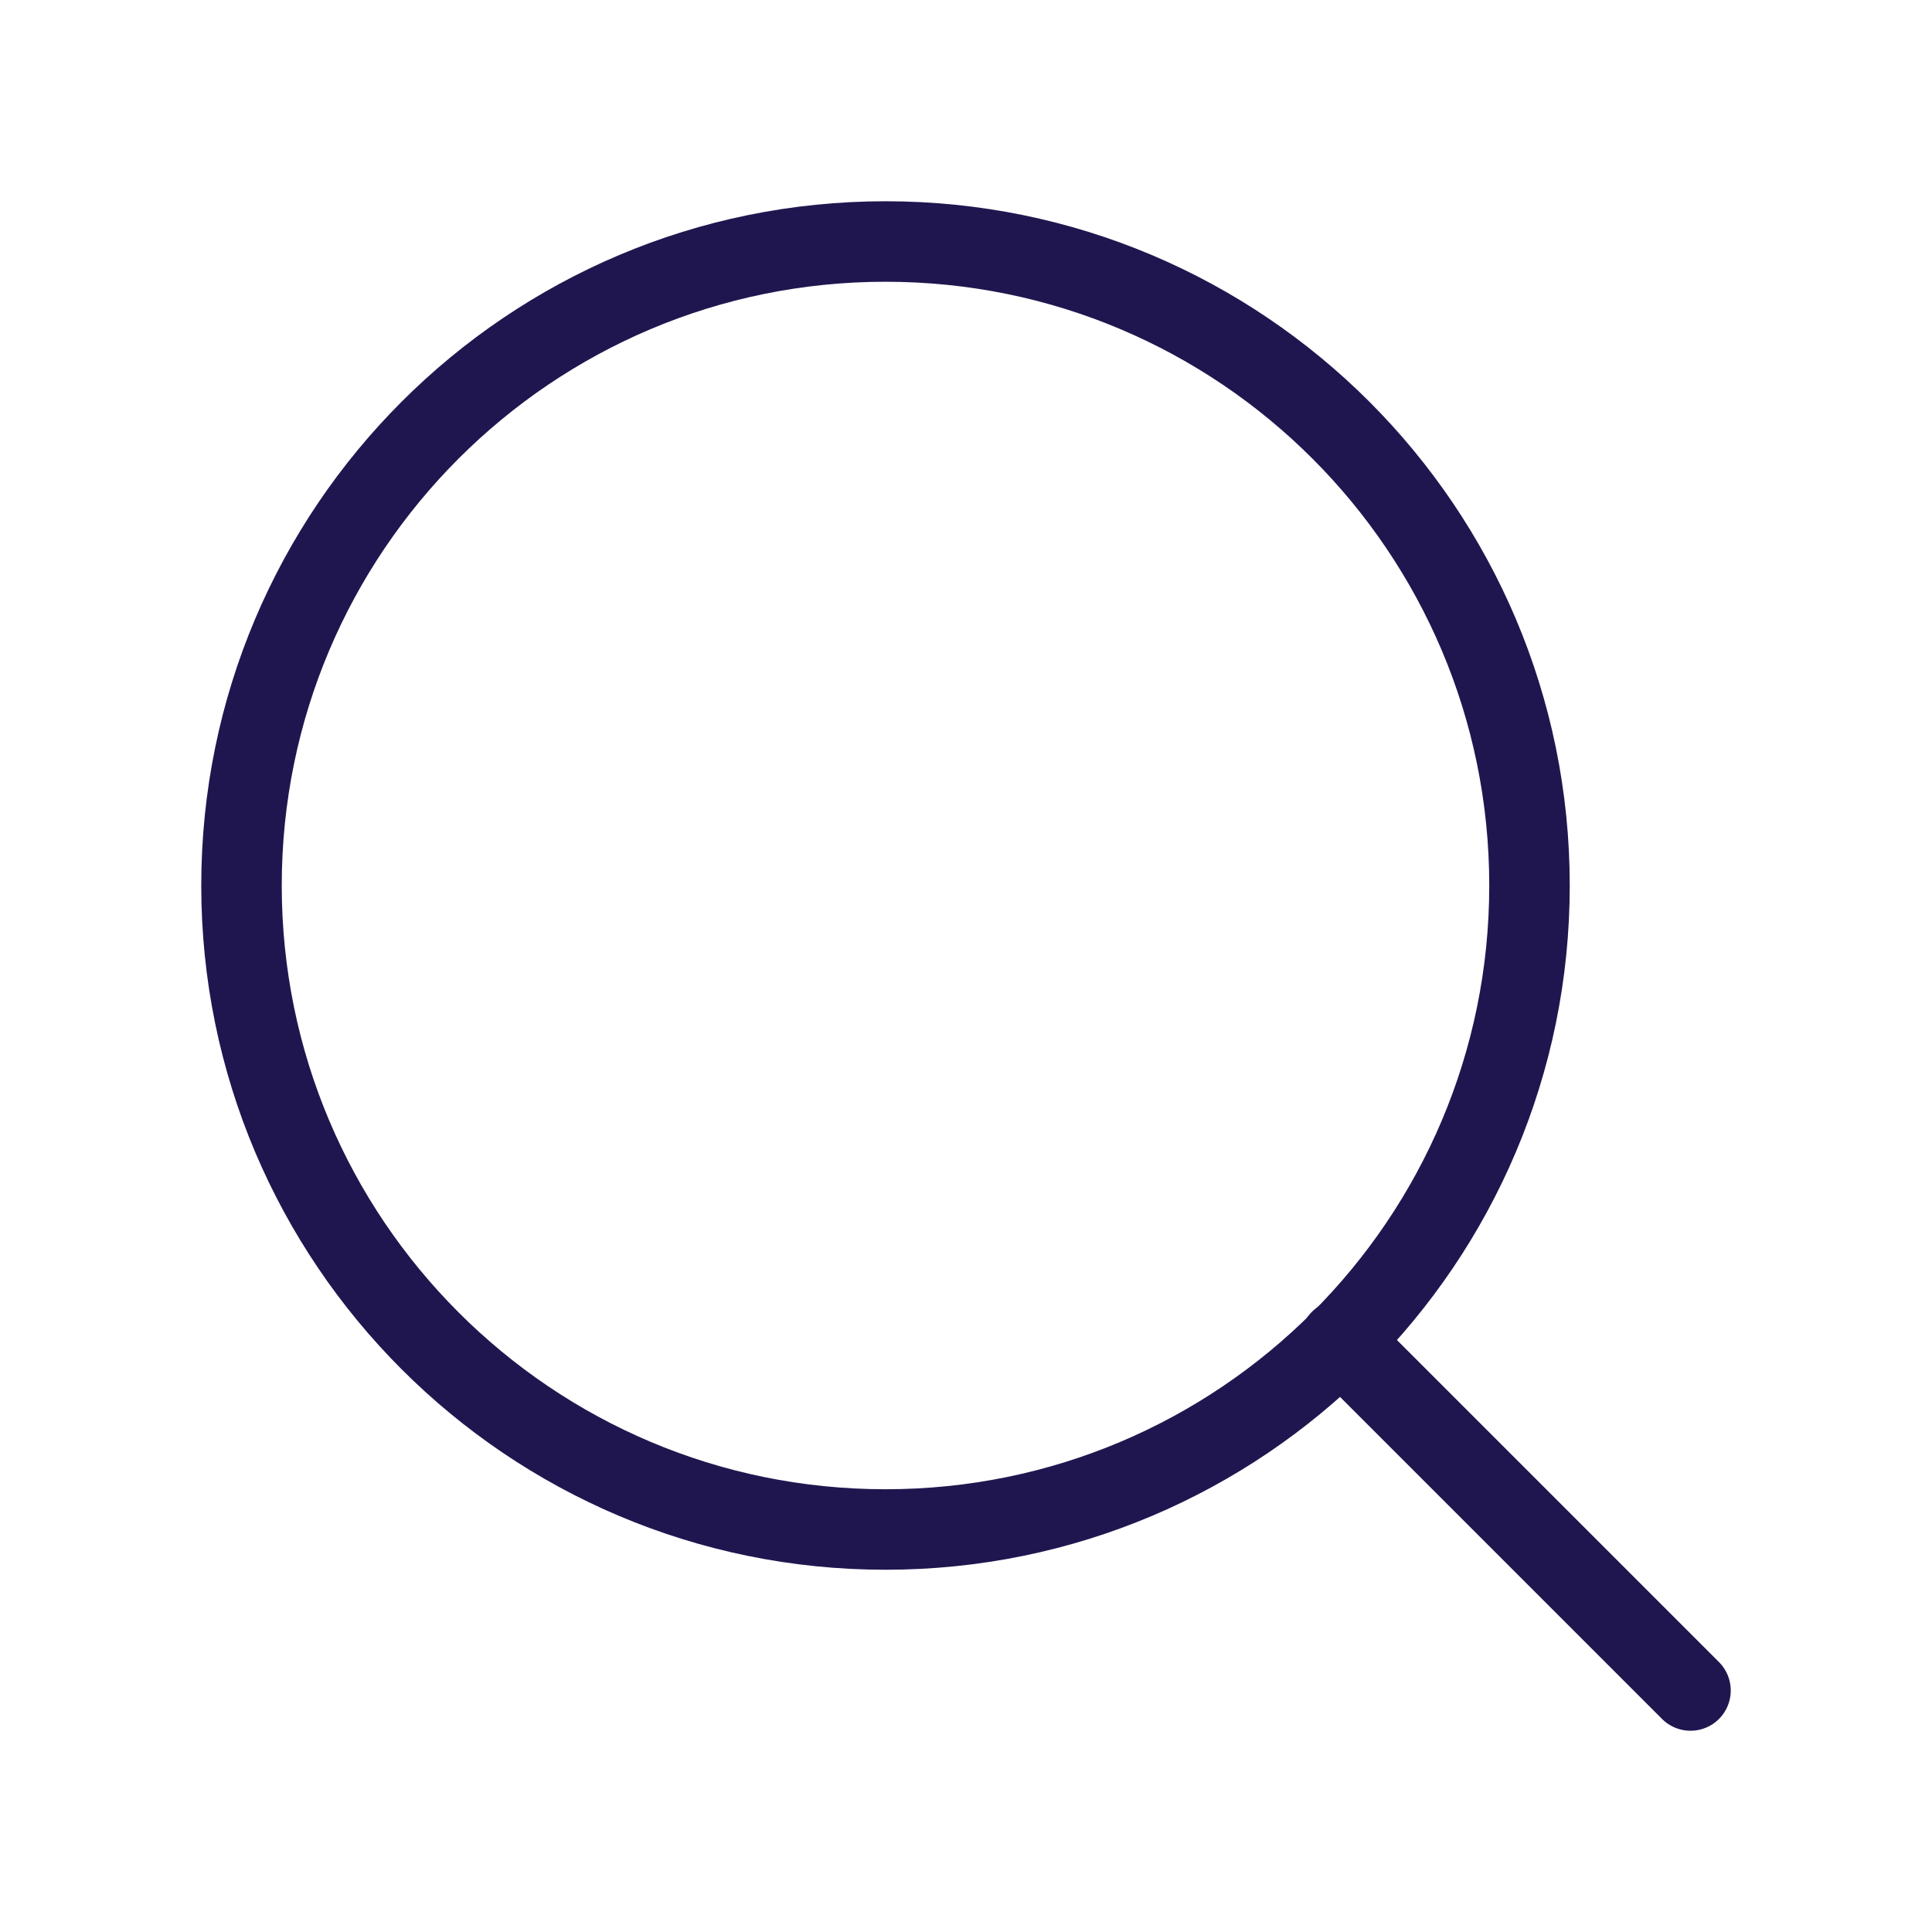
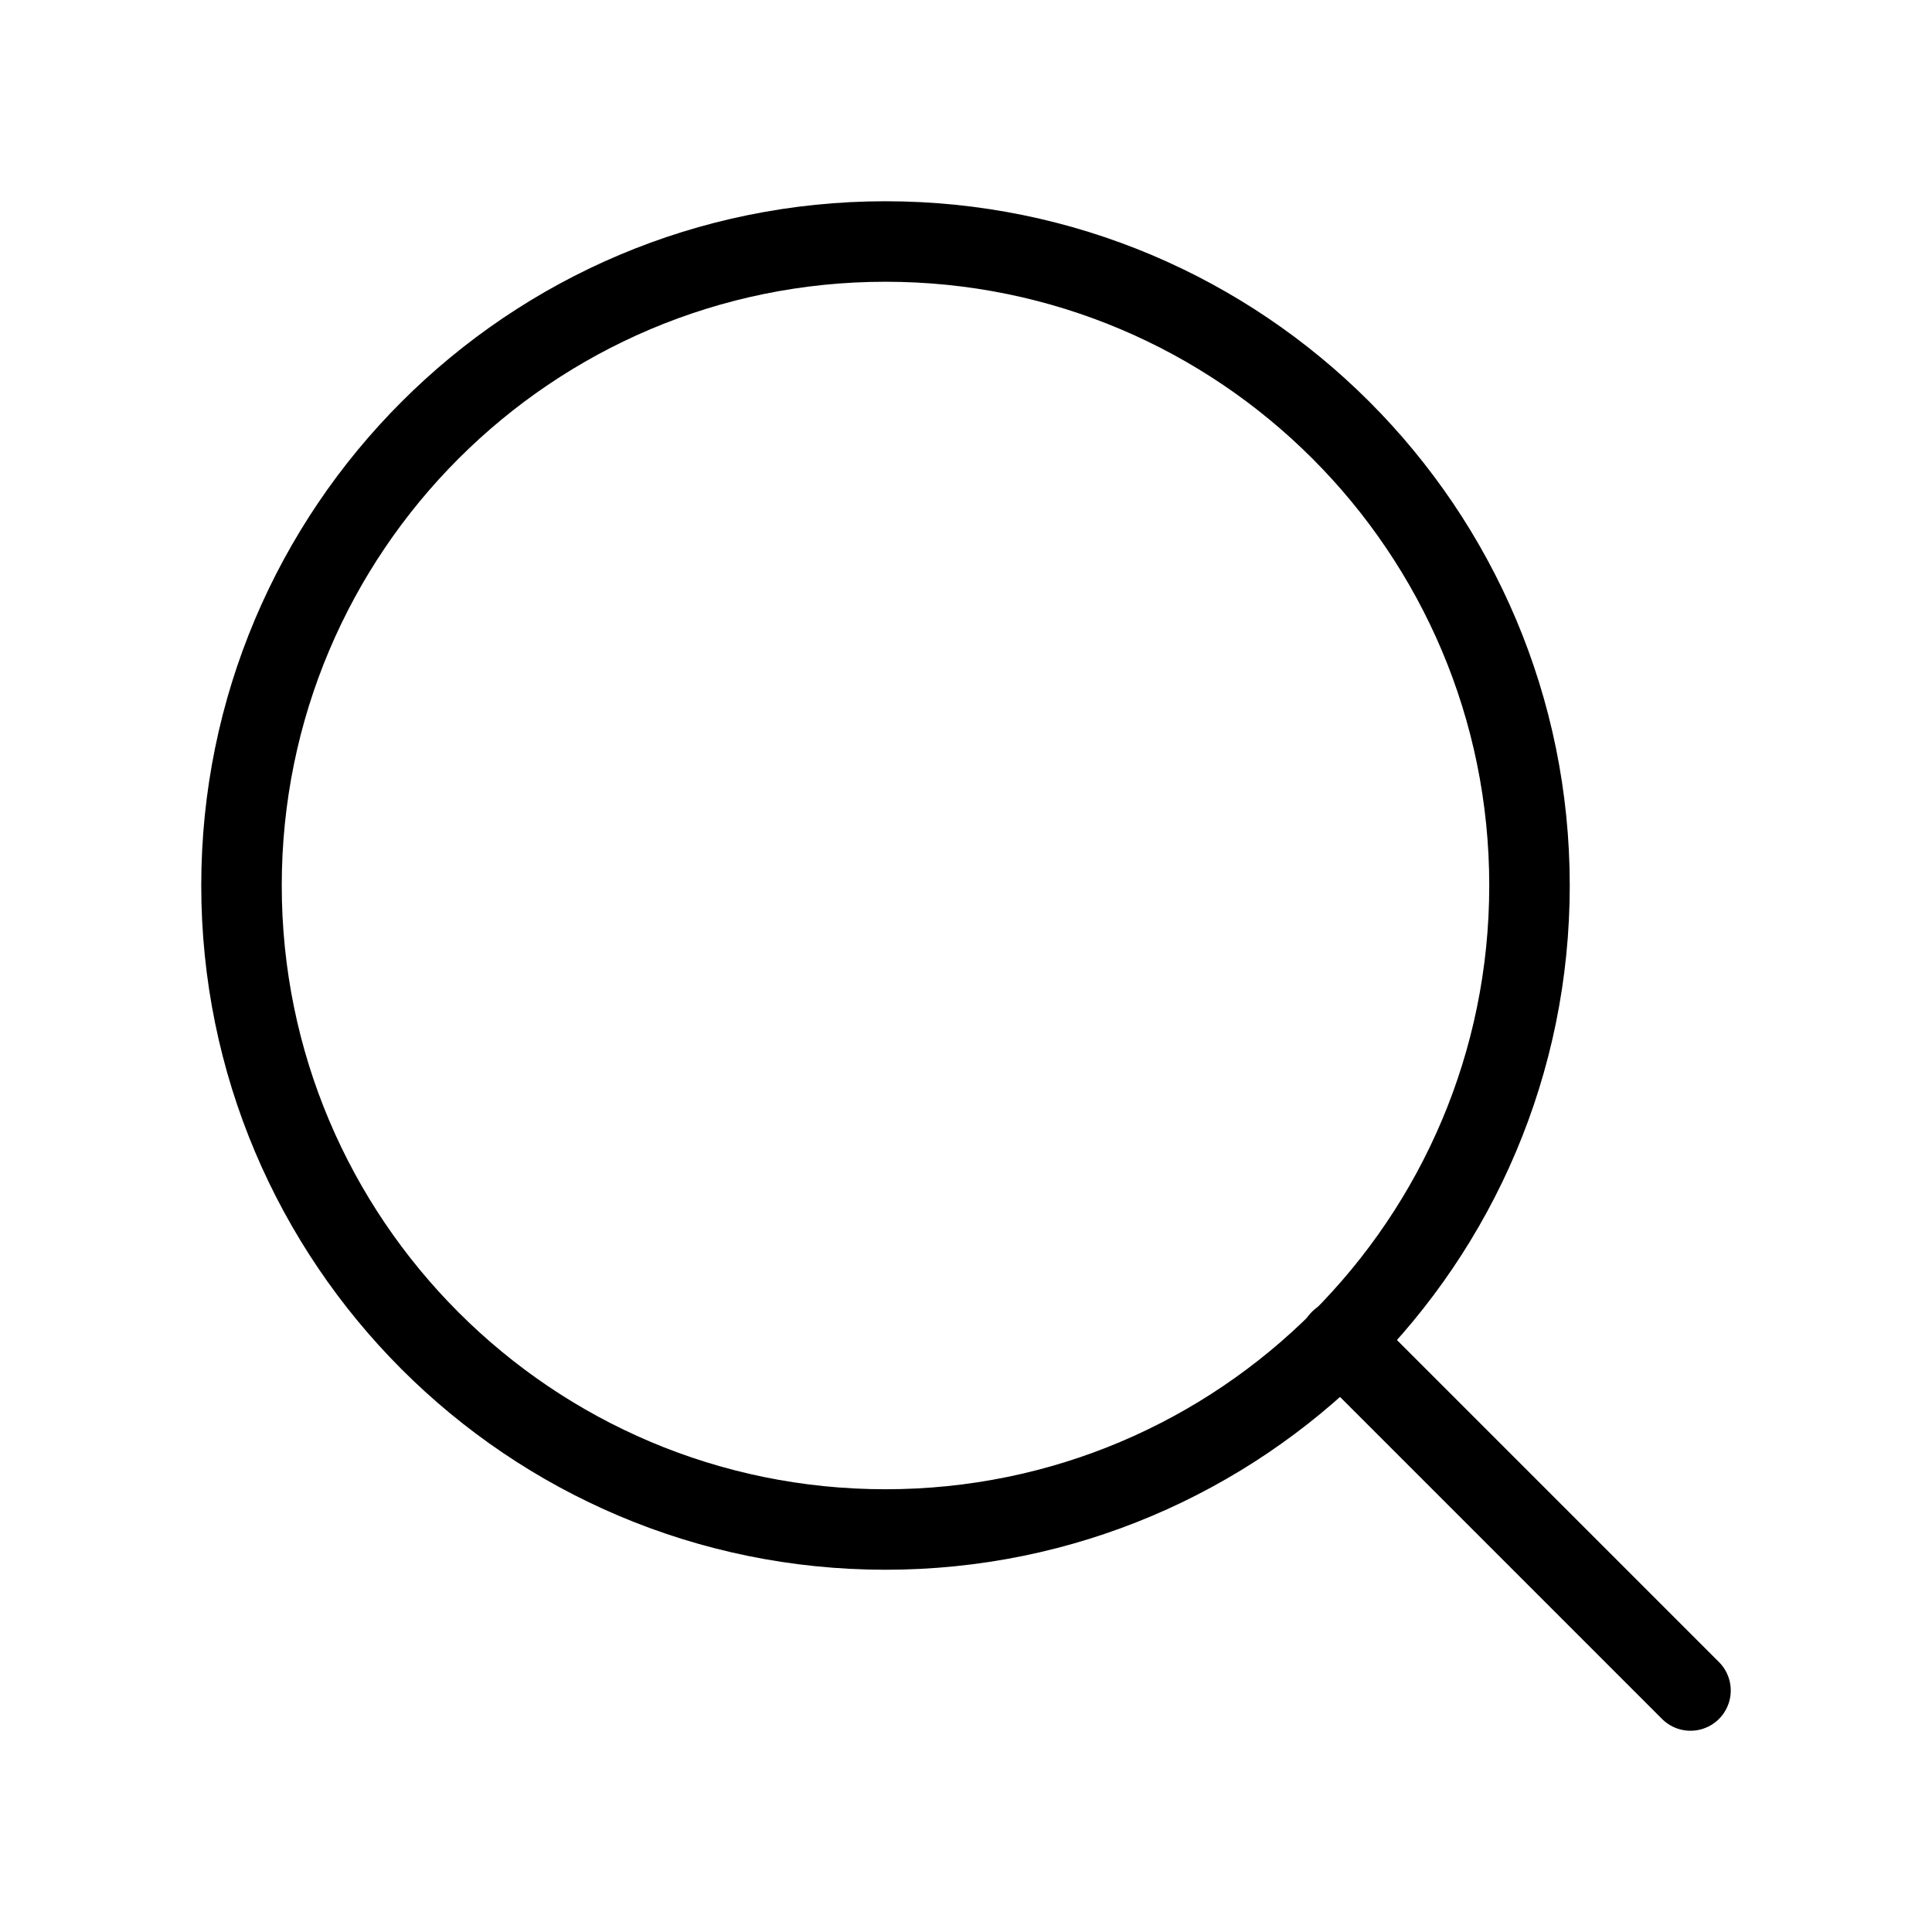
<svg xmlns="http://www.w3.org/2000/svg" width="24" height="24" viewBox="0 0 24 24" fill="none">
-   <path d="M11 19C15.418 19 19 15.418 19 11C19 6.582 15.418 3 11 3C6.582 3 3 6.582 3 11C3 15.418 6.582 19 11 19Z" stroke="#20164F" stroke-linecap="round" stroke-linejoin="round" />
-   <path d="M21 21L16.65 16.65" stroke="#20164F" stroke-linecap="round" stroke-linejoin="round" />
+   <path d="M11 19C15.418 19 19 15.418 19 11C19 6.582 15.418 3 11 3C6.582 3 3 6.582 3 11C3 15.418 6.582 19 11 19Z" stroke="currentColor" stroke-linecap="round" stroke-linejoin="round" />
+   <path d="M21 21L16.65 16.65" stroke="currentColor" stroke-linecap="round" stroke-linejoin="round" />
</svg>
